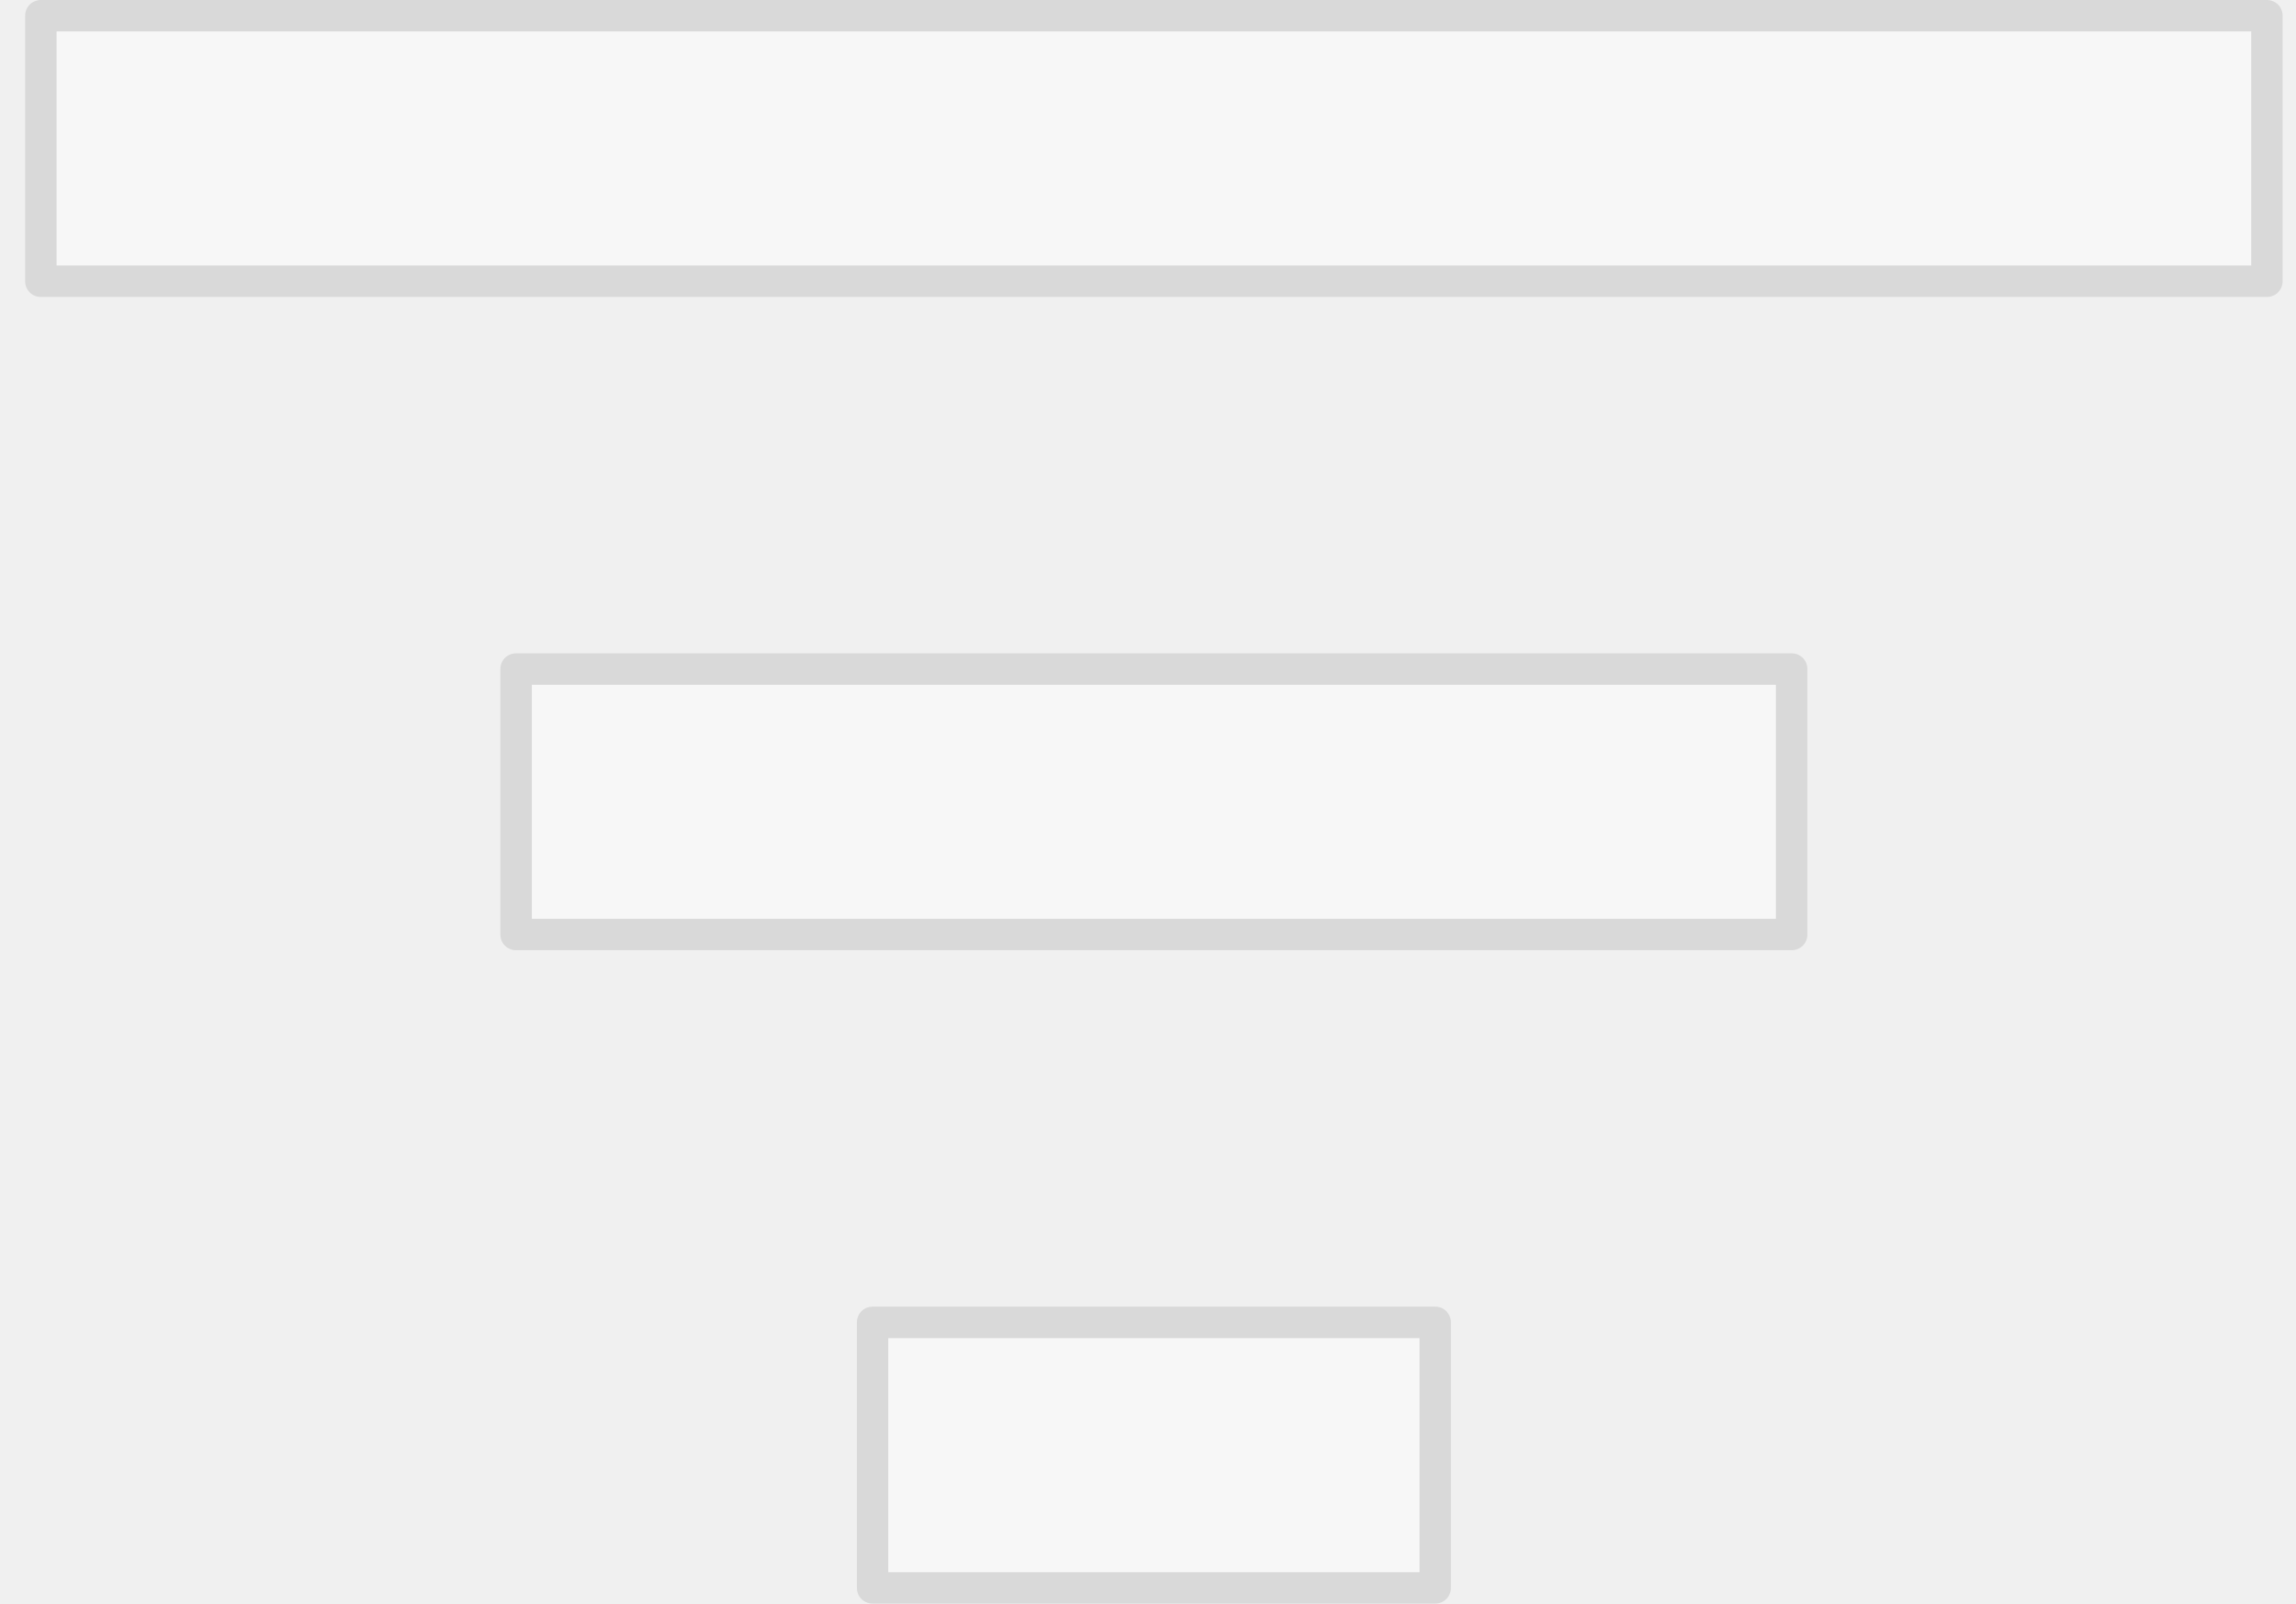
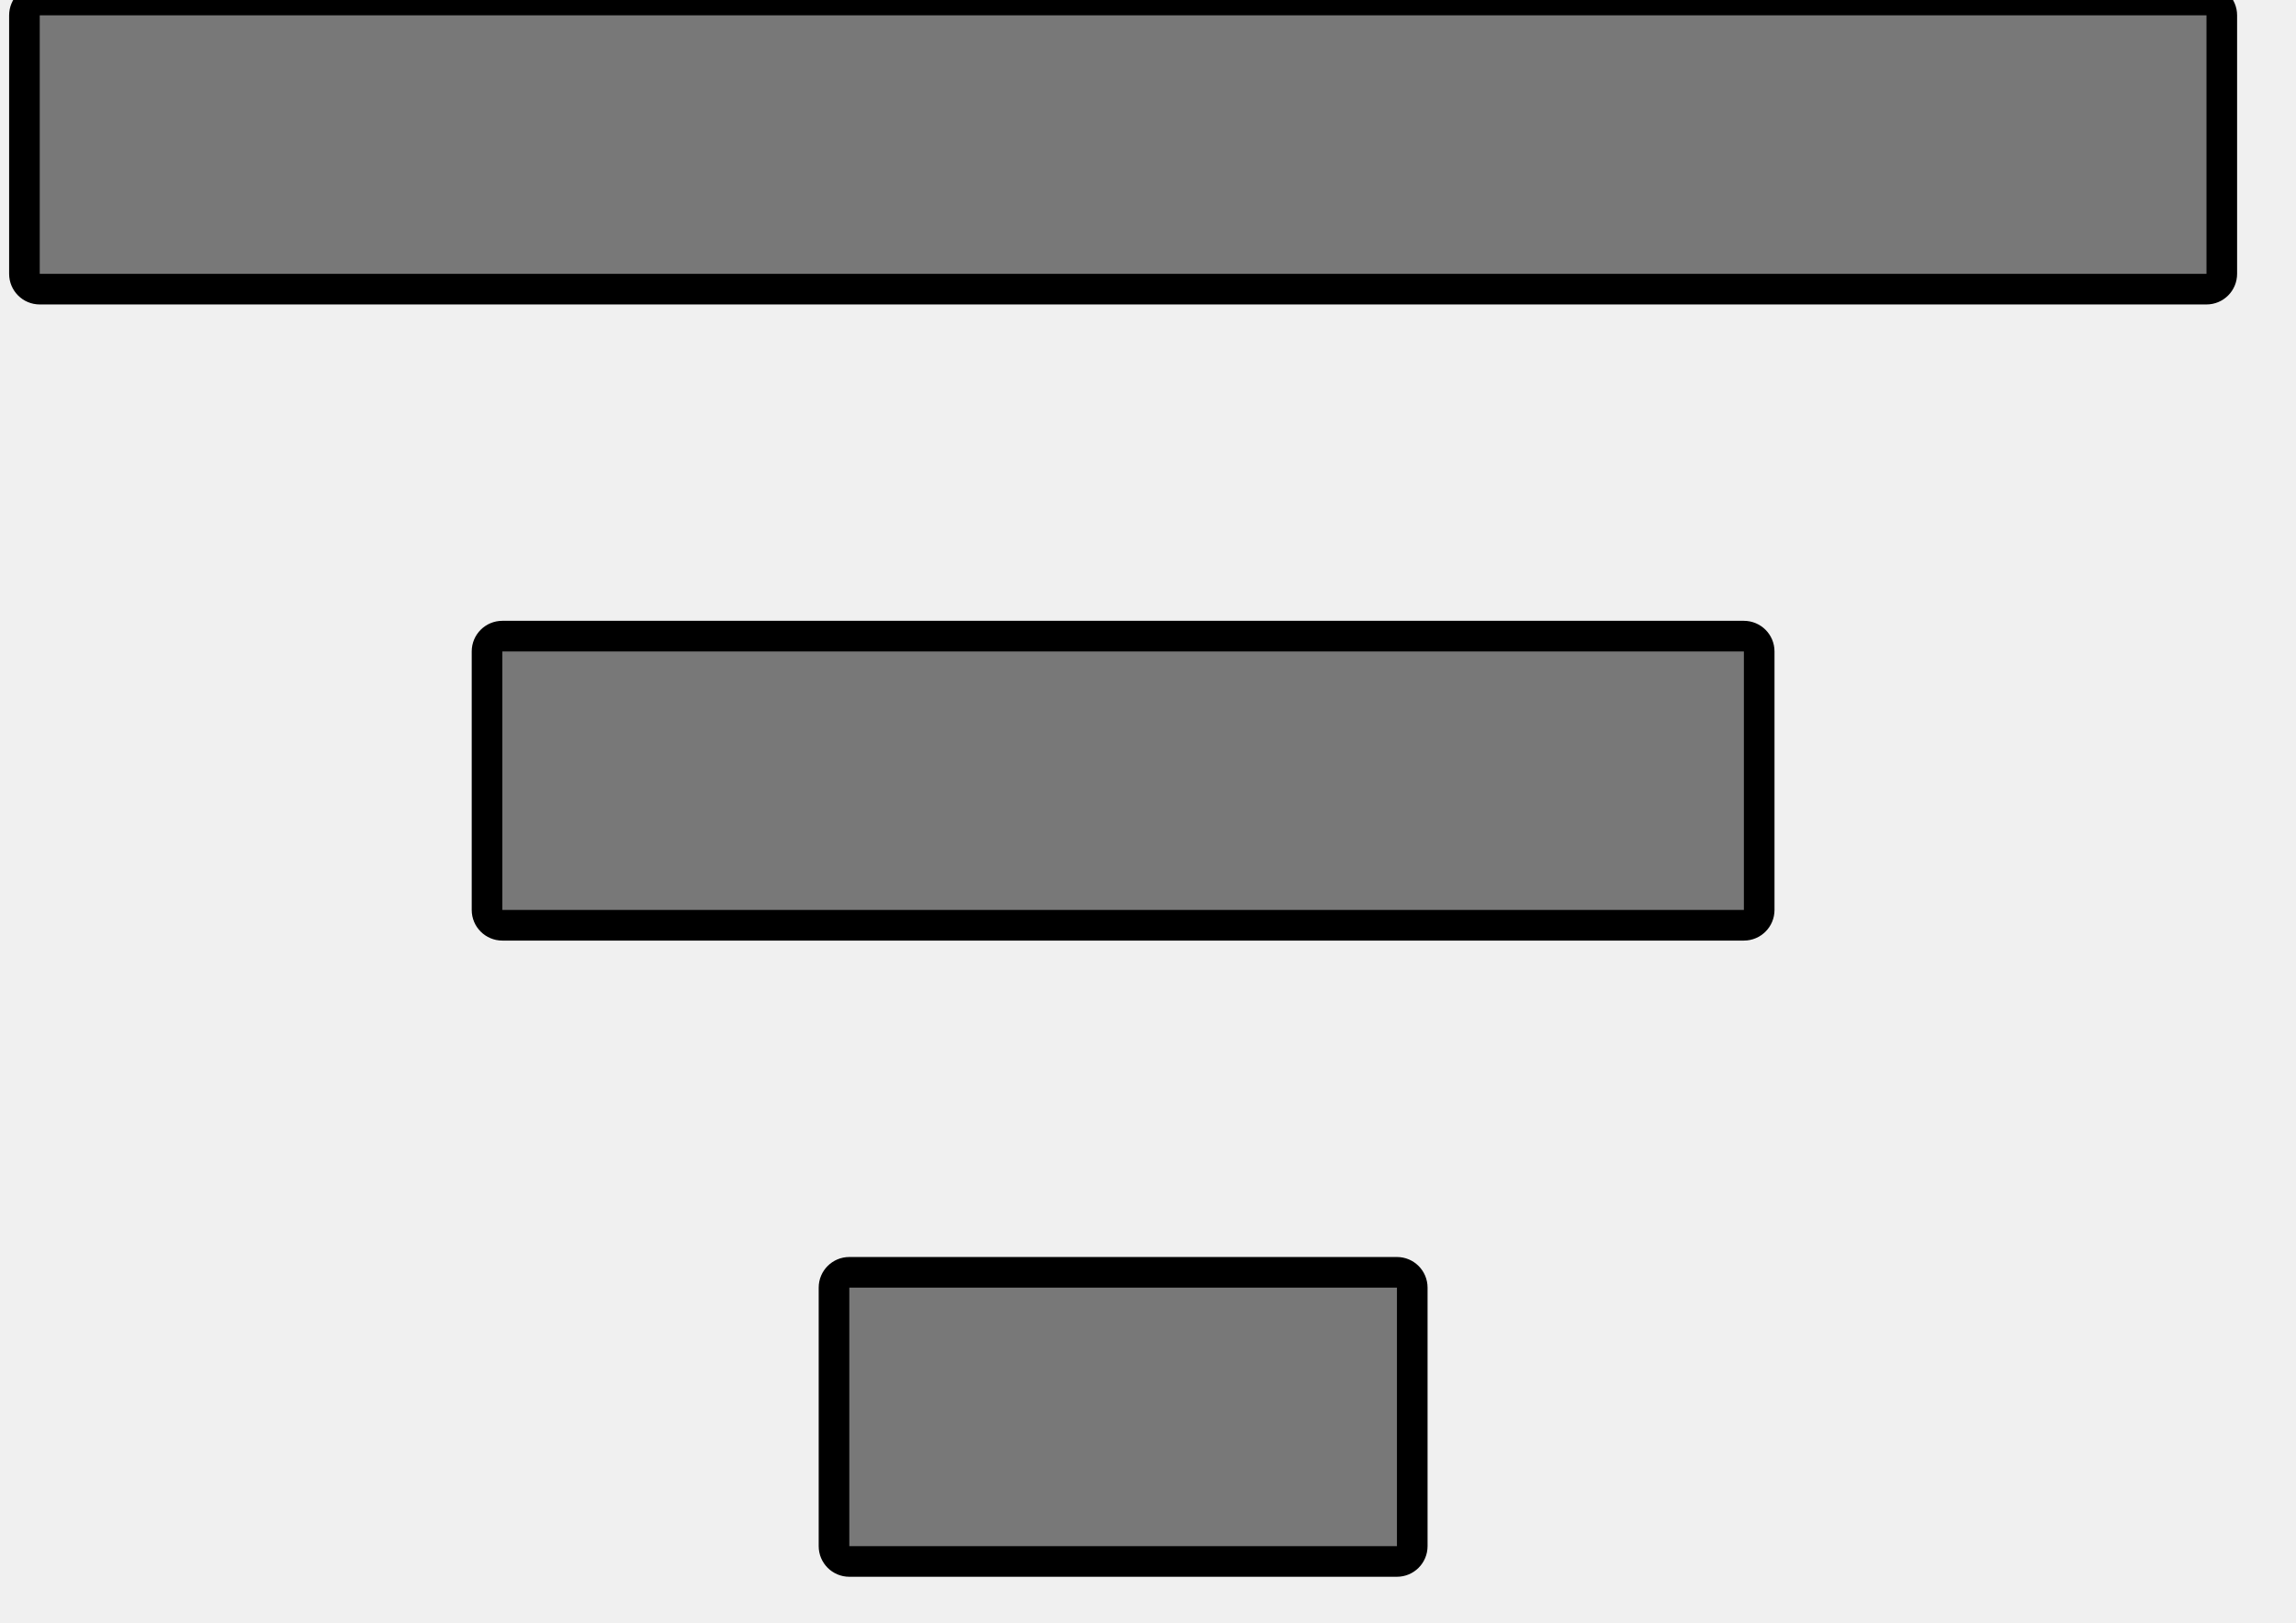
- <svg xmlns="http://www.w3.org/2000/svg" width="73" height="51" viewBox="0 0 73 51" fill="none">
+ <svg xmlns="http://www.w3.org/2000/svg" viewBox="0 0 75 53" fill="none">
  <mask id="path-1-inside-1_369_13099" fill="white">
    <rect x="0.798" width="71.778" height="9.444" rx="0.5" />
  </mask>
-   <rect x="0.798" width="71.778" height="9.444" rx="0.5" fill="#F7F7F7" stroke="#D9D9D9" stroke-width="2" mask="url(#path-1-inside-1_369_13099)" />
-   <mask id="path-2-inside-2_369_13099" fill="white">
-     <rect x="15.909" y="20.777" width="41.556" height="9.444" rx="0.5" />
-   </mask>
-   <rect x="15.909" y="20.777" width="41.556" height="9.444" rx="0.5" fill="#F7F7F7" stroke="#D9D9D9" stroke-width="2" mask="url(#path-2-inside-2_369_13099)" />
-   <mask id="path-3-inside-3_369_13099" fill="white">
-     <rect x="27.243" y="41.556" width="18.889" height="9.444" rx="0.5" />
-   </mask>
-   <rect x="27.243" y="41.556" width="18.889" height="9.444" rx="0.5" fill="#F7F7F7" stroke="#D9D9D9" stroke-width="2" mask="url(#path-3-inside-3_369_13099)" />
+   <rect x="0.798" width="71.778" height="9.444" rx="0.5" fill="currentColor" fill-opacity="0.5" stroke="currentColor" stroke-opacity="1" stroke-width="1" />
+   <rect x="15.909" y="20.777" width="41.556" height="9.444" rx="0.5" fill="currentColor" fill-opacity="0.5" stroke="currentColor" stroke-opacity="1" stroke-width="1" />
+   <rect x="27.243" y="41.556" width="18.889" height="9.444" rx="0.5" fill="currentColor" fill-opacity="0.5" stroke="currentColor" stroke-opacity="1" stroke-width="1" />
</svg>
